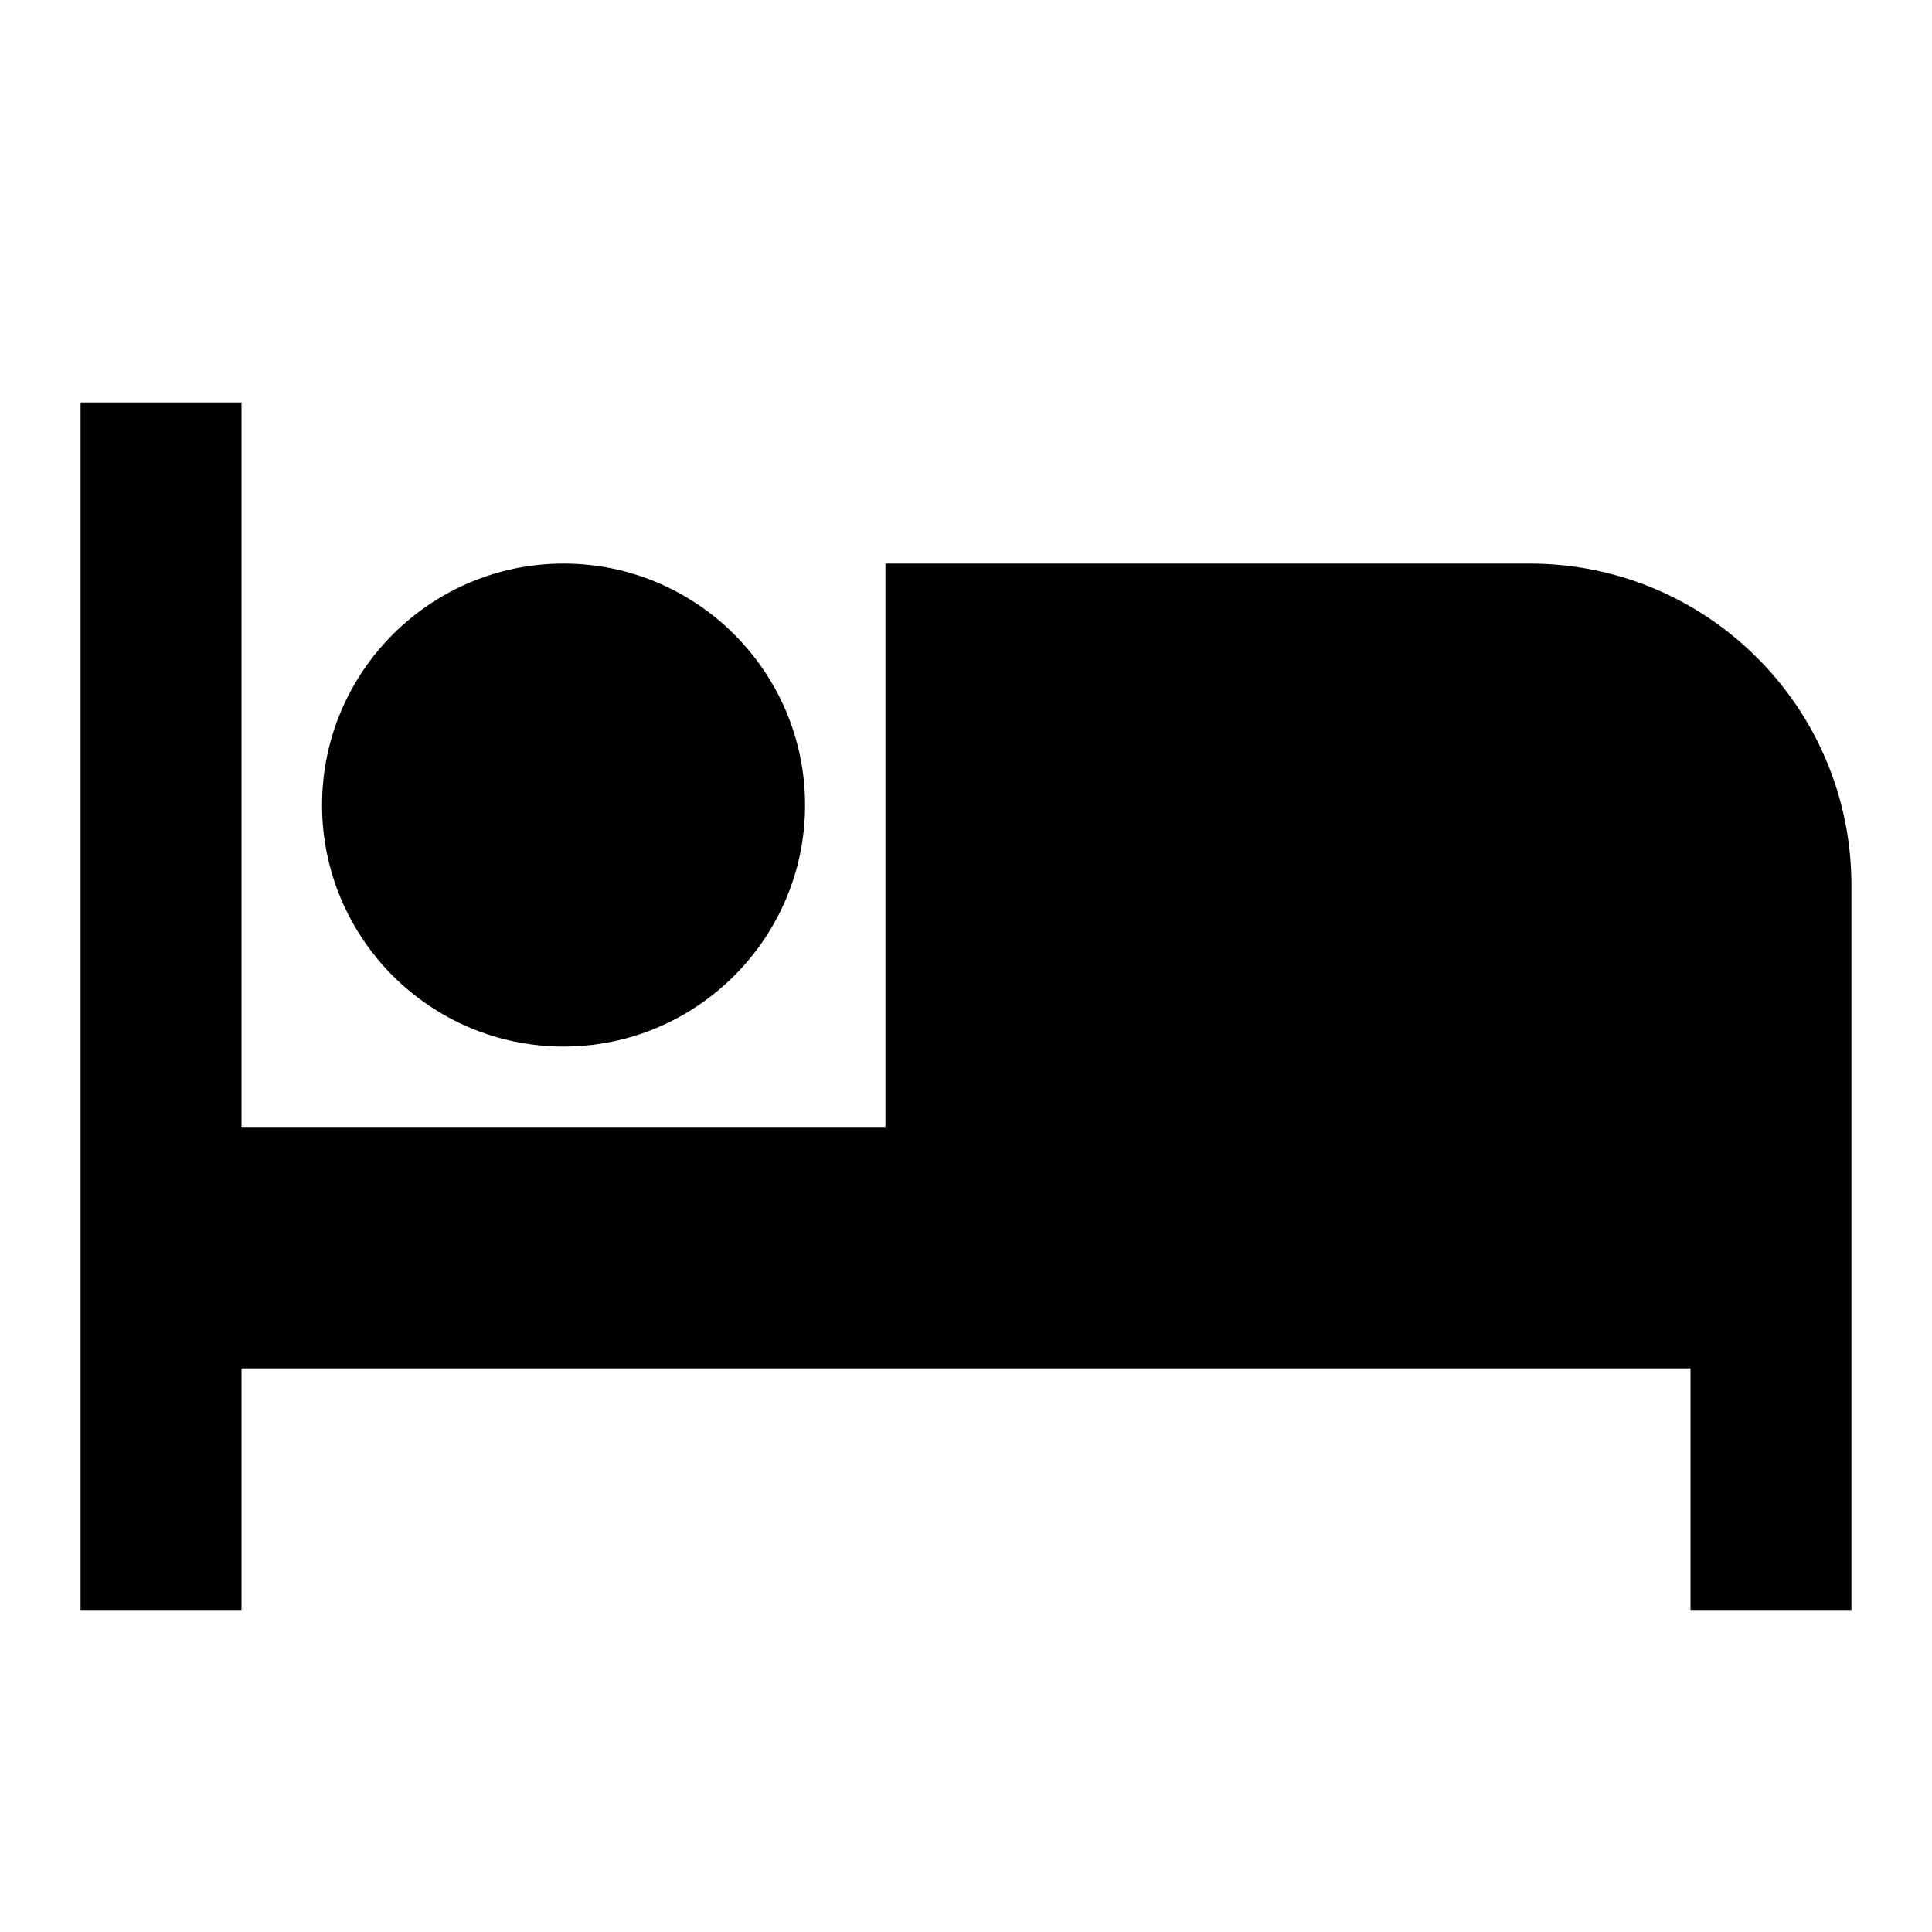
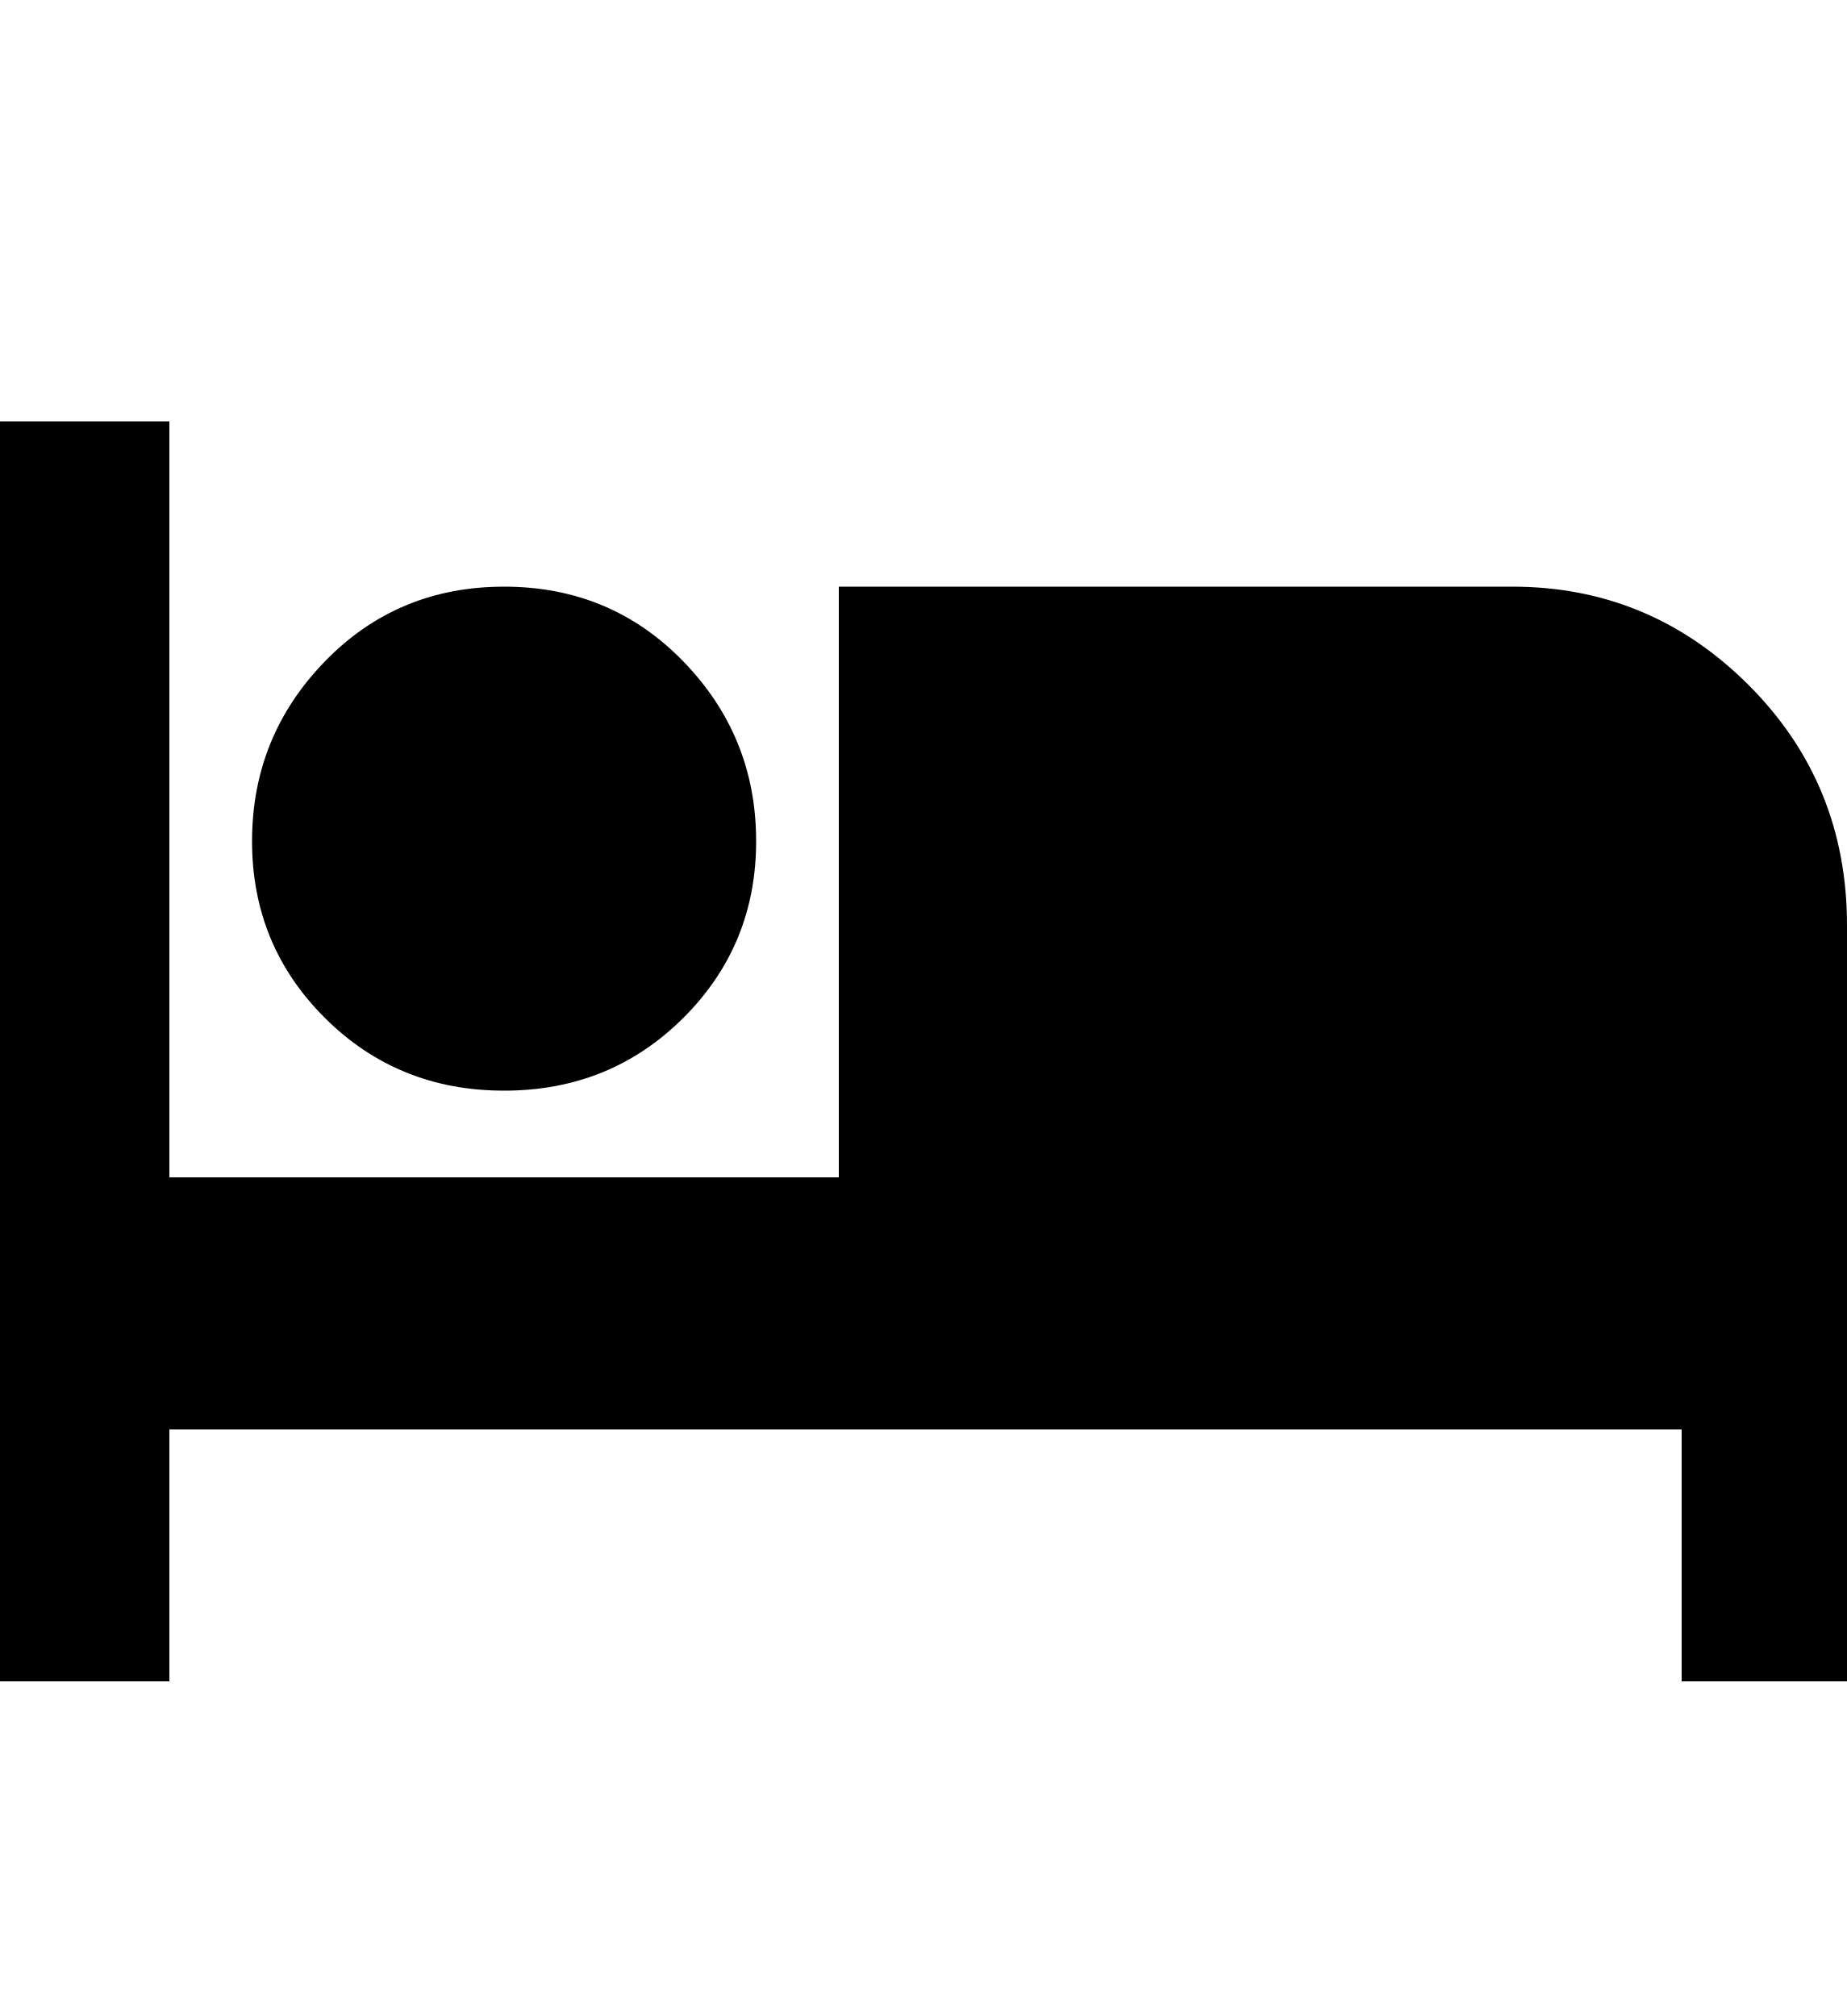
- <svg xmlns="http://www.w3.org/2000/svg" height="1000" width="1000.0">
-   <path d="m291.7 541.7c68.9 0 125-56.1 125-125s-56.1-125-125-125-125 56-125 125 56 125 125 125z m500-250h-333.4v291.6h-333.3v-375h-83.3v625h83.3v-125h750v125h83.3v-375c0-92-74.5-166.6-166.6-166.6z" />
+ <svg xmlns="http://www.w3.org/2000/svg" height="1000" width="916.0">
+   <path d="m250 541q-52.7 0-88.9-36.1t-36.1-87.9 36.1-88.9 88.9-37.1 88.9 37.1 36.1 88.9-36.1 87.9-88.9 36.1z m500-250q68.4 0 117.2 48.8t48.8 119.2v375h-82v-125h-750v125h-84v-625h84v375h332v-293h334z" />
</svg>
